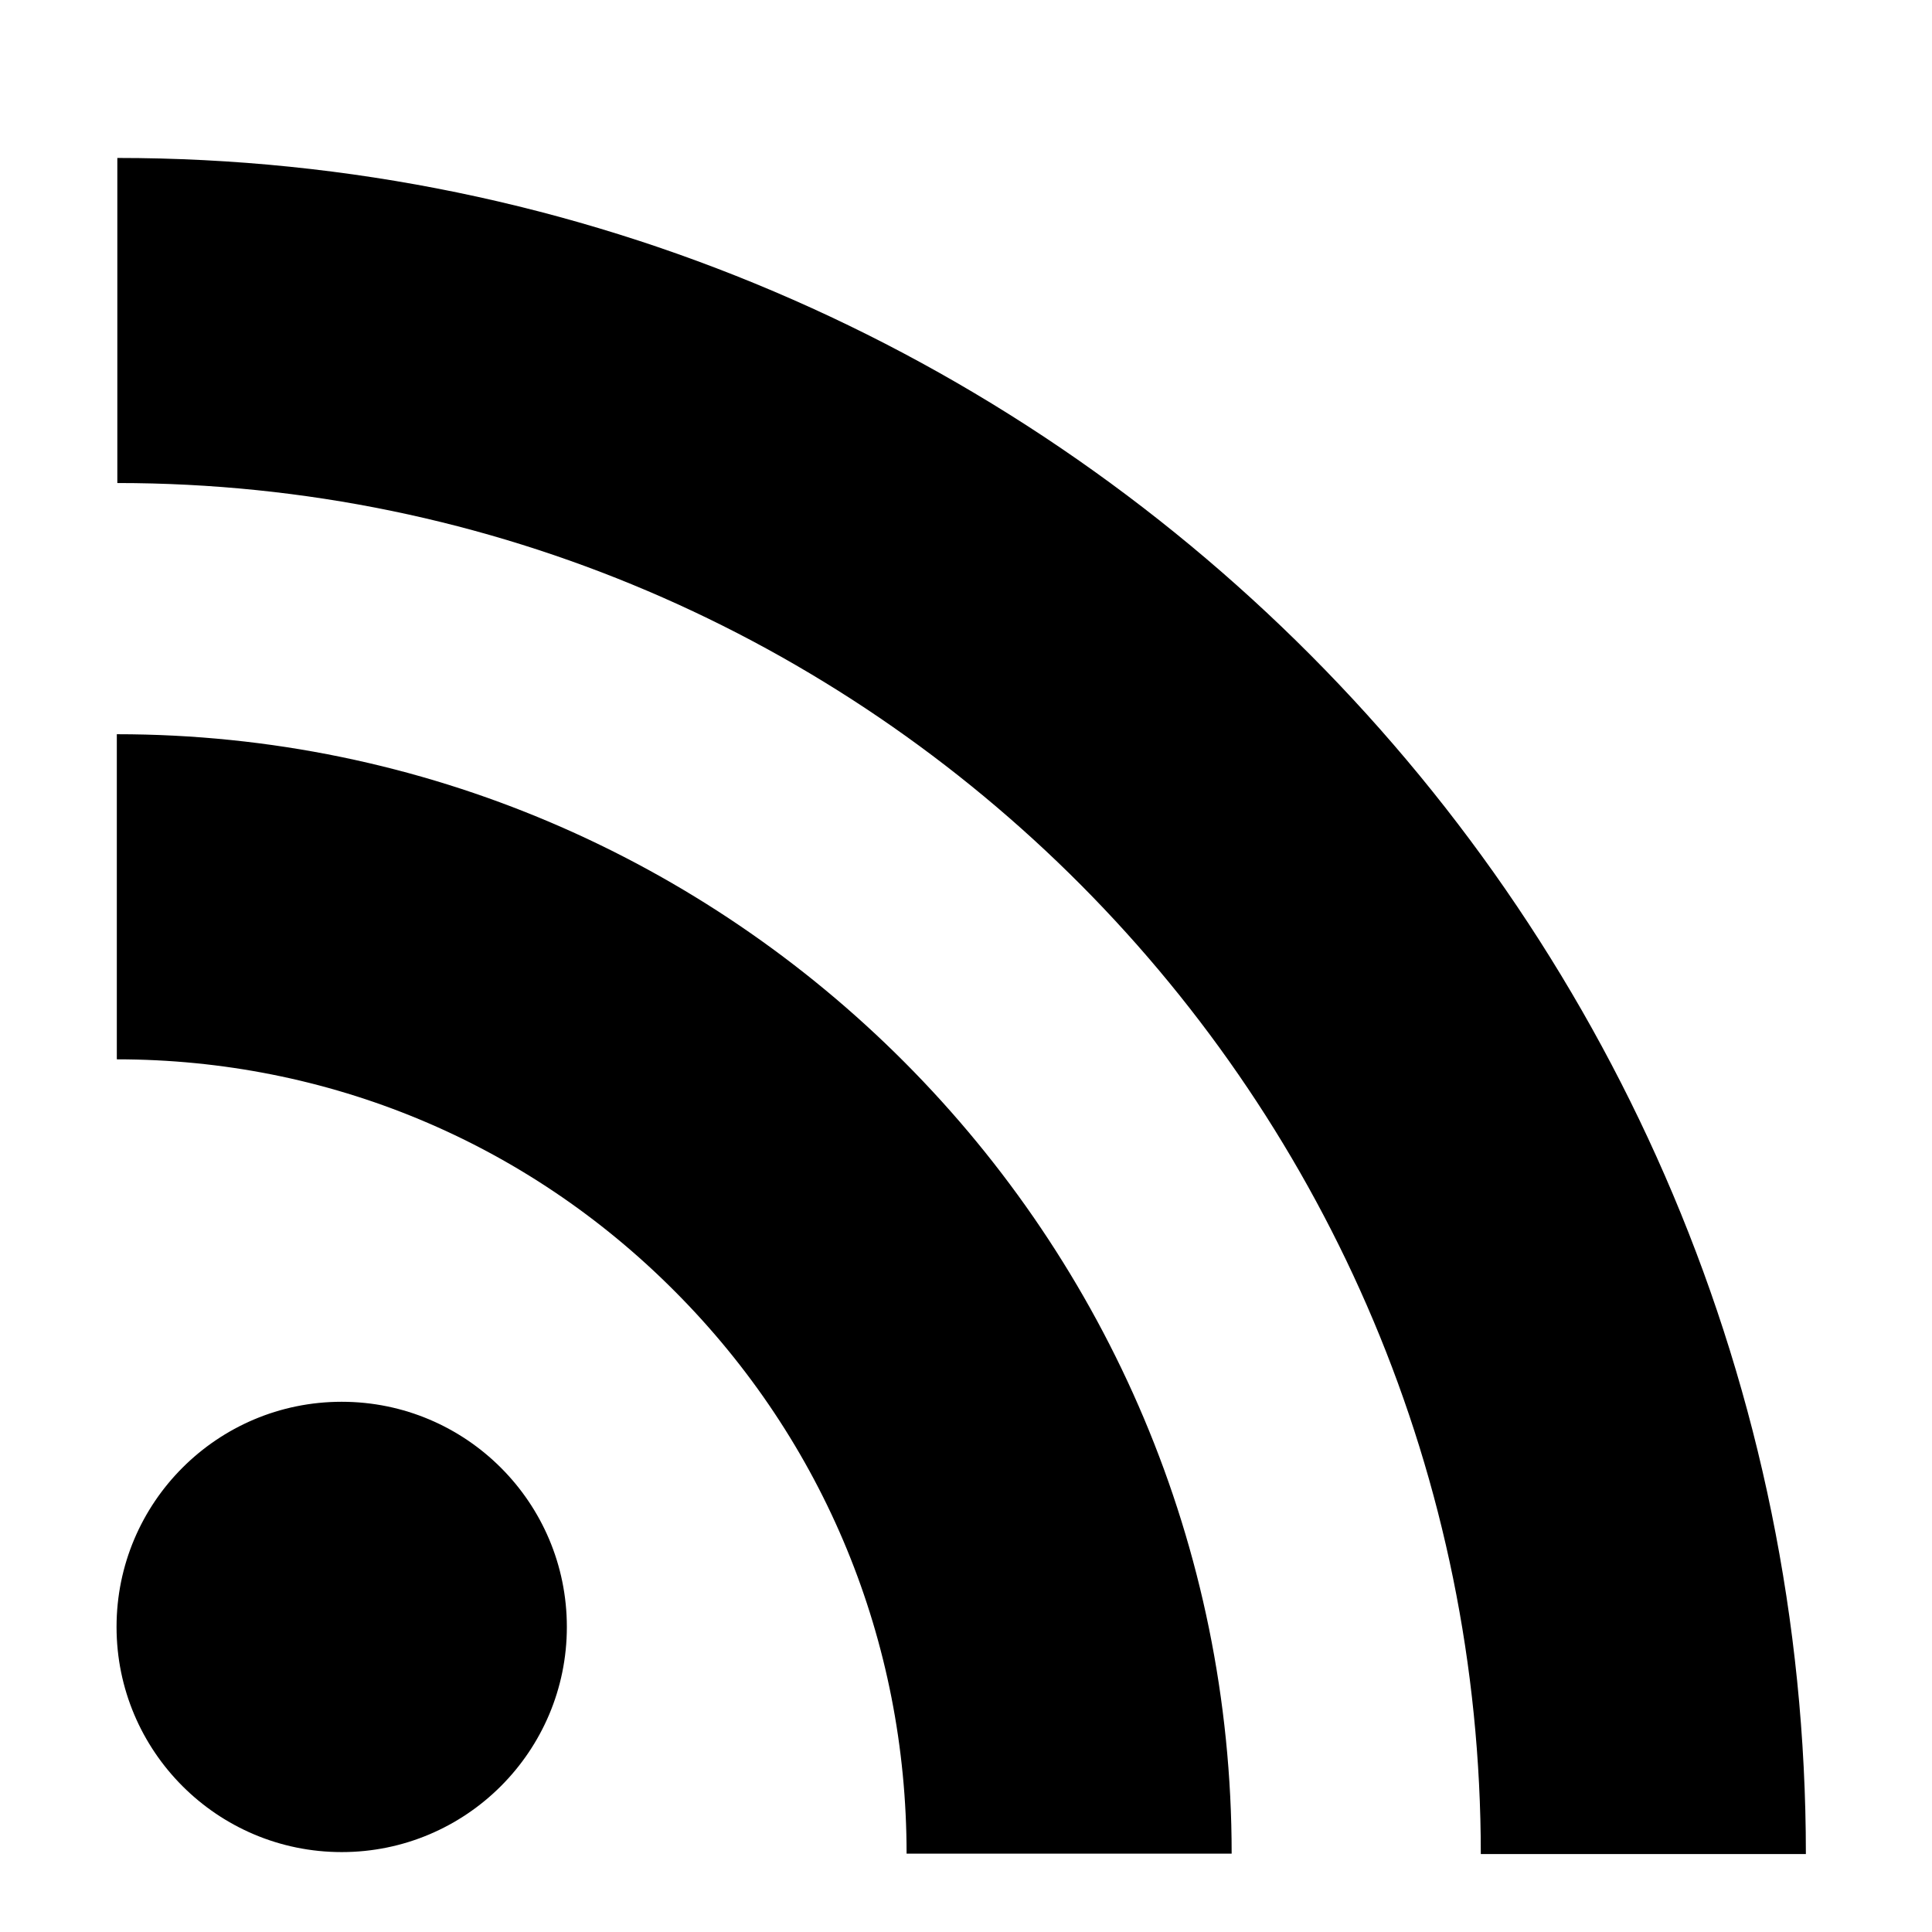
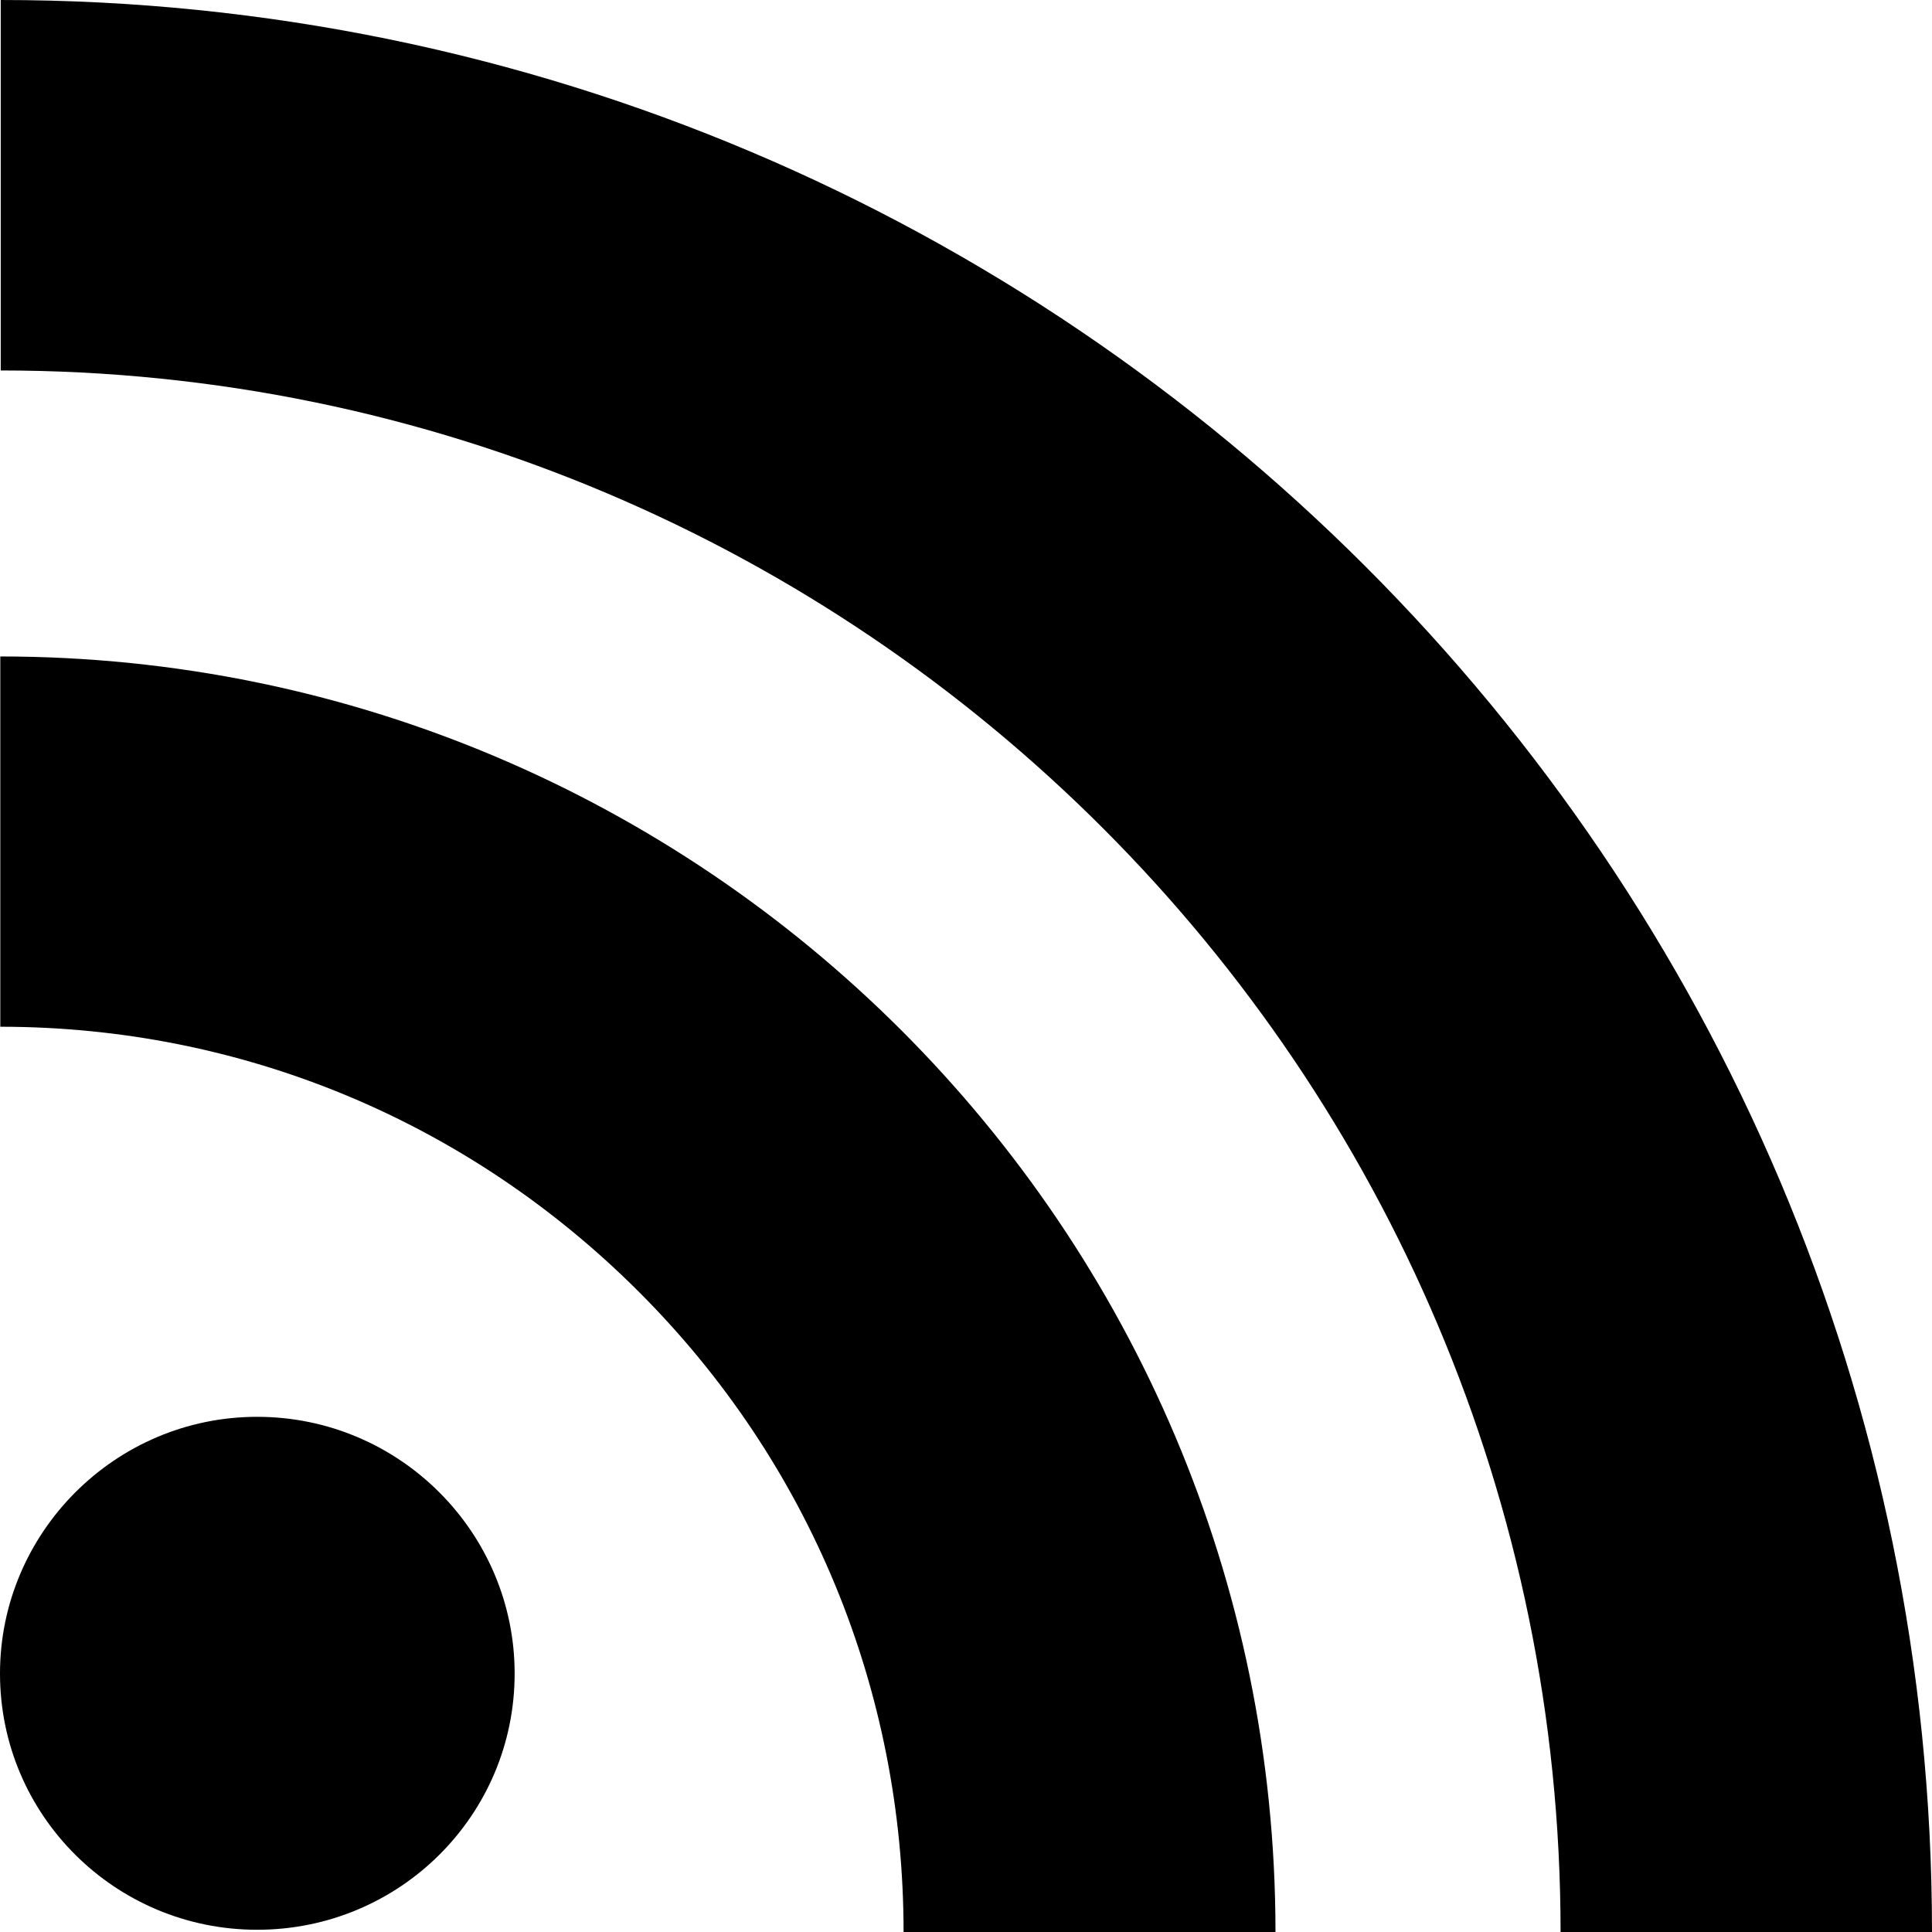
- <svg xmlns="http://www.w3.org/2000/svg" version="1.1" id="Layer_1" x="0px" y="0px" width="56.693px" height="56.693px" viewBox="0 0 56.693 56.693" enable-background="new 0 0 56.693 56.693" xml:space="preserve">
-   <path d="M3.428,31.085c6.19,0,12.009,2.418,16.382,6.816c4.381,4.398,6.793,10.256,6.793,16.492h9.539  c0-18.113-14.676-32.848-32.714-32.848V31.085z M3.443,14.174c22.061,0,40.01,18.047,40.01,40.231h9.539  c0-27.445-22.229-49.77-49.549-49.77V14.174z M16.634,47.741c0,3.648-2.959,6.607-6.607,6.607S3.42,51.39,3.42,47.741  c0-3.65,2.958-6.607,6.606-6.607S16.634,44.091,16.634,47.741z" />
+ <svg xmlns="http://www.w3.org/2000/svg" version="1.1" width="32" height="32" viewBox="0 0 32 32">
+   <path d="M4.259 23.467c-2.35 0-4.259 1.917-4.259 4.252 0 2.349 1.909 4.244 4.259 4.244 2.358 0 4.265-1.895 4.265-4.244-0-2.336-1.907-4.252-4.265-4.252zM0.005 10.873v6.133c3.993 0 7.749 1.562 10.577 4.391 2.825 2.822 4.384 6.595 4.384 10.603h6.16c-0-11.651-9.478-21.127-21.121-21.127zM0.012 0v6.136c14.243 0 25.836 11.604 25.836 25.864h6.152c0-17.64-14.352-32-31.988-32z" />
</svg>
